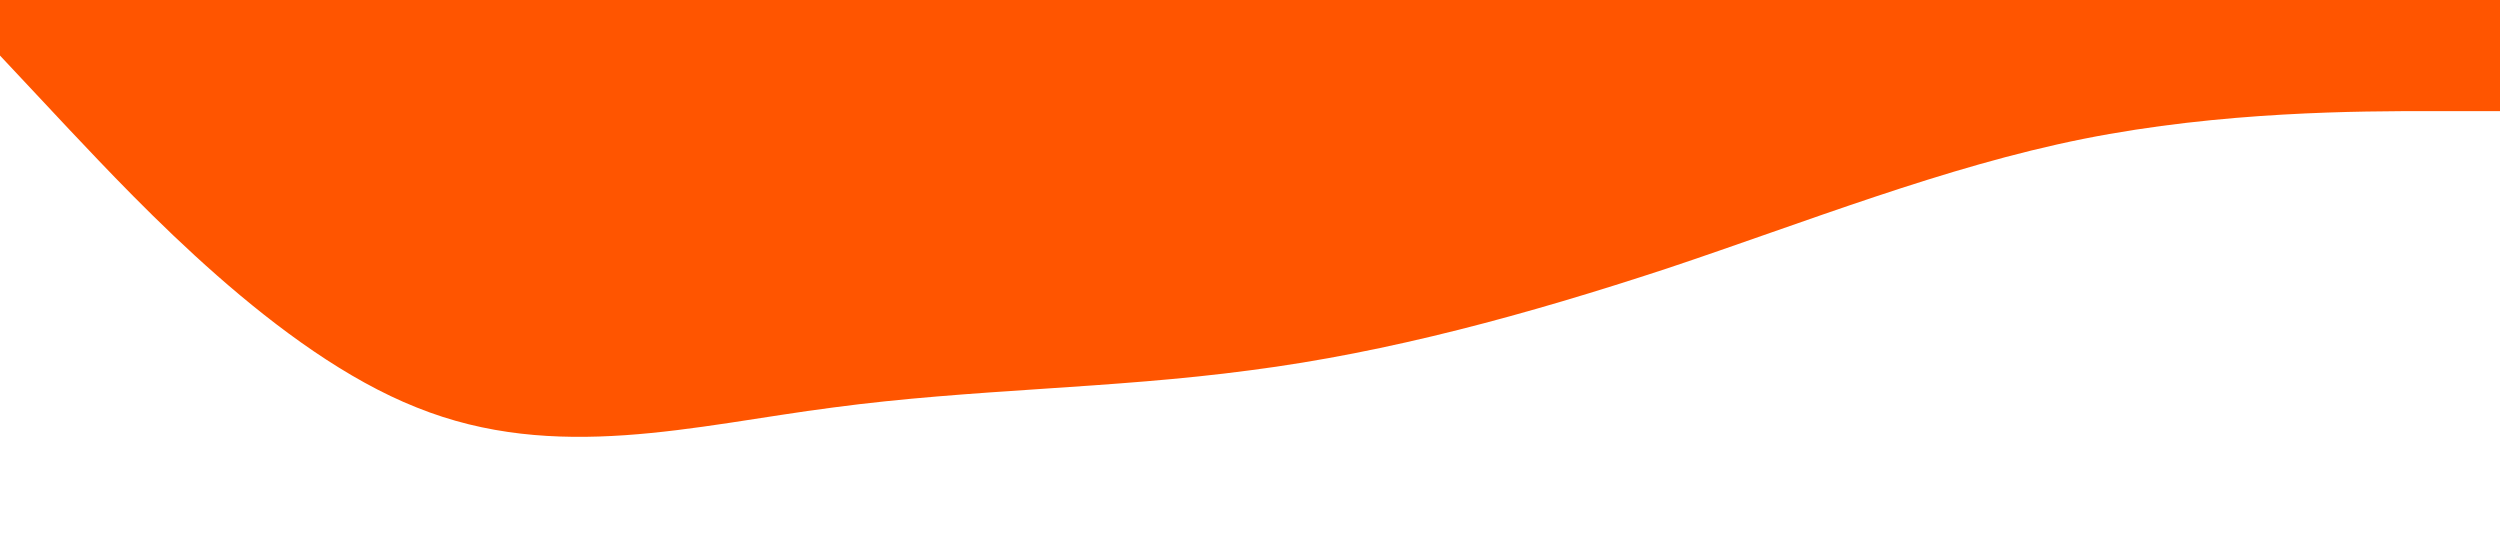
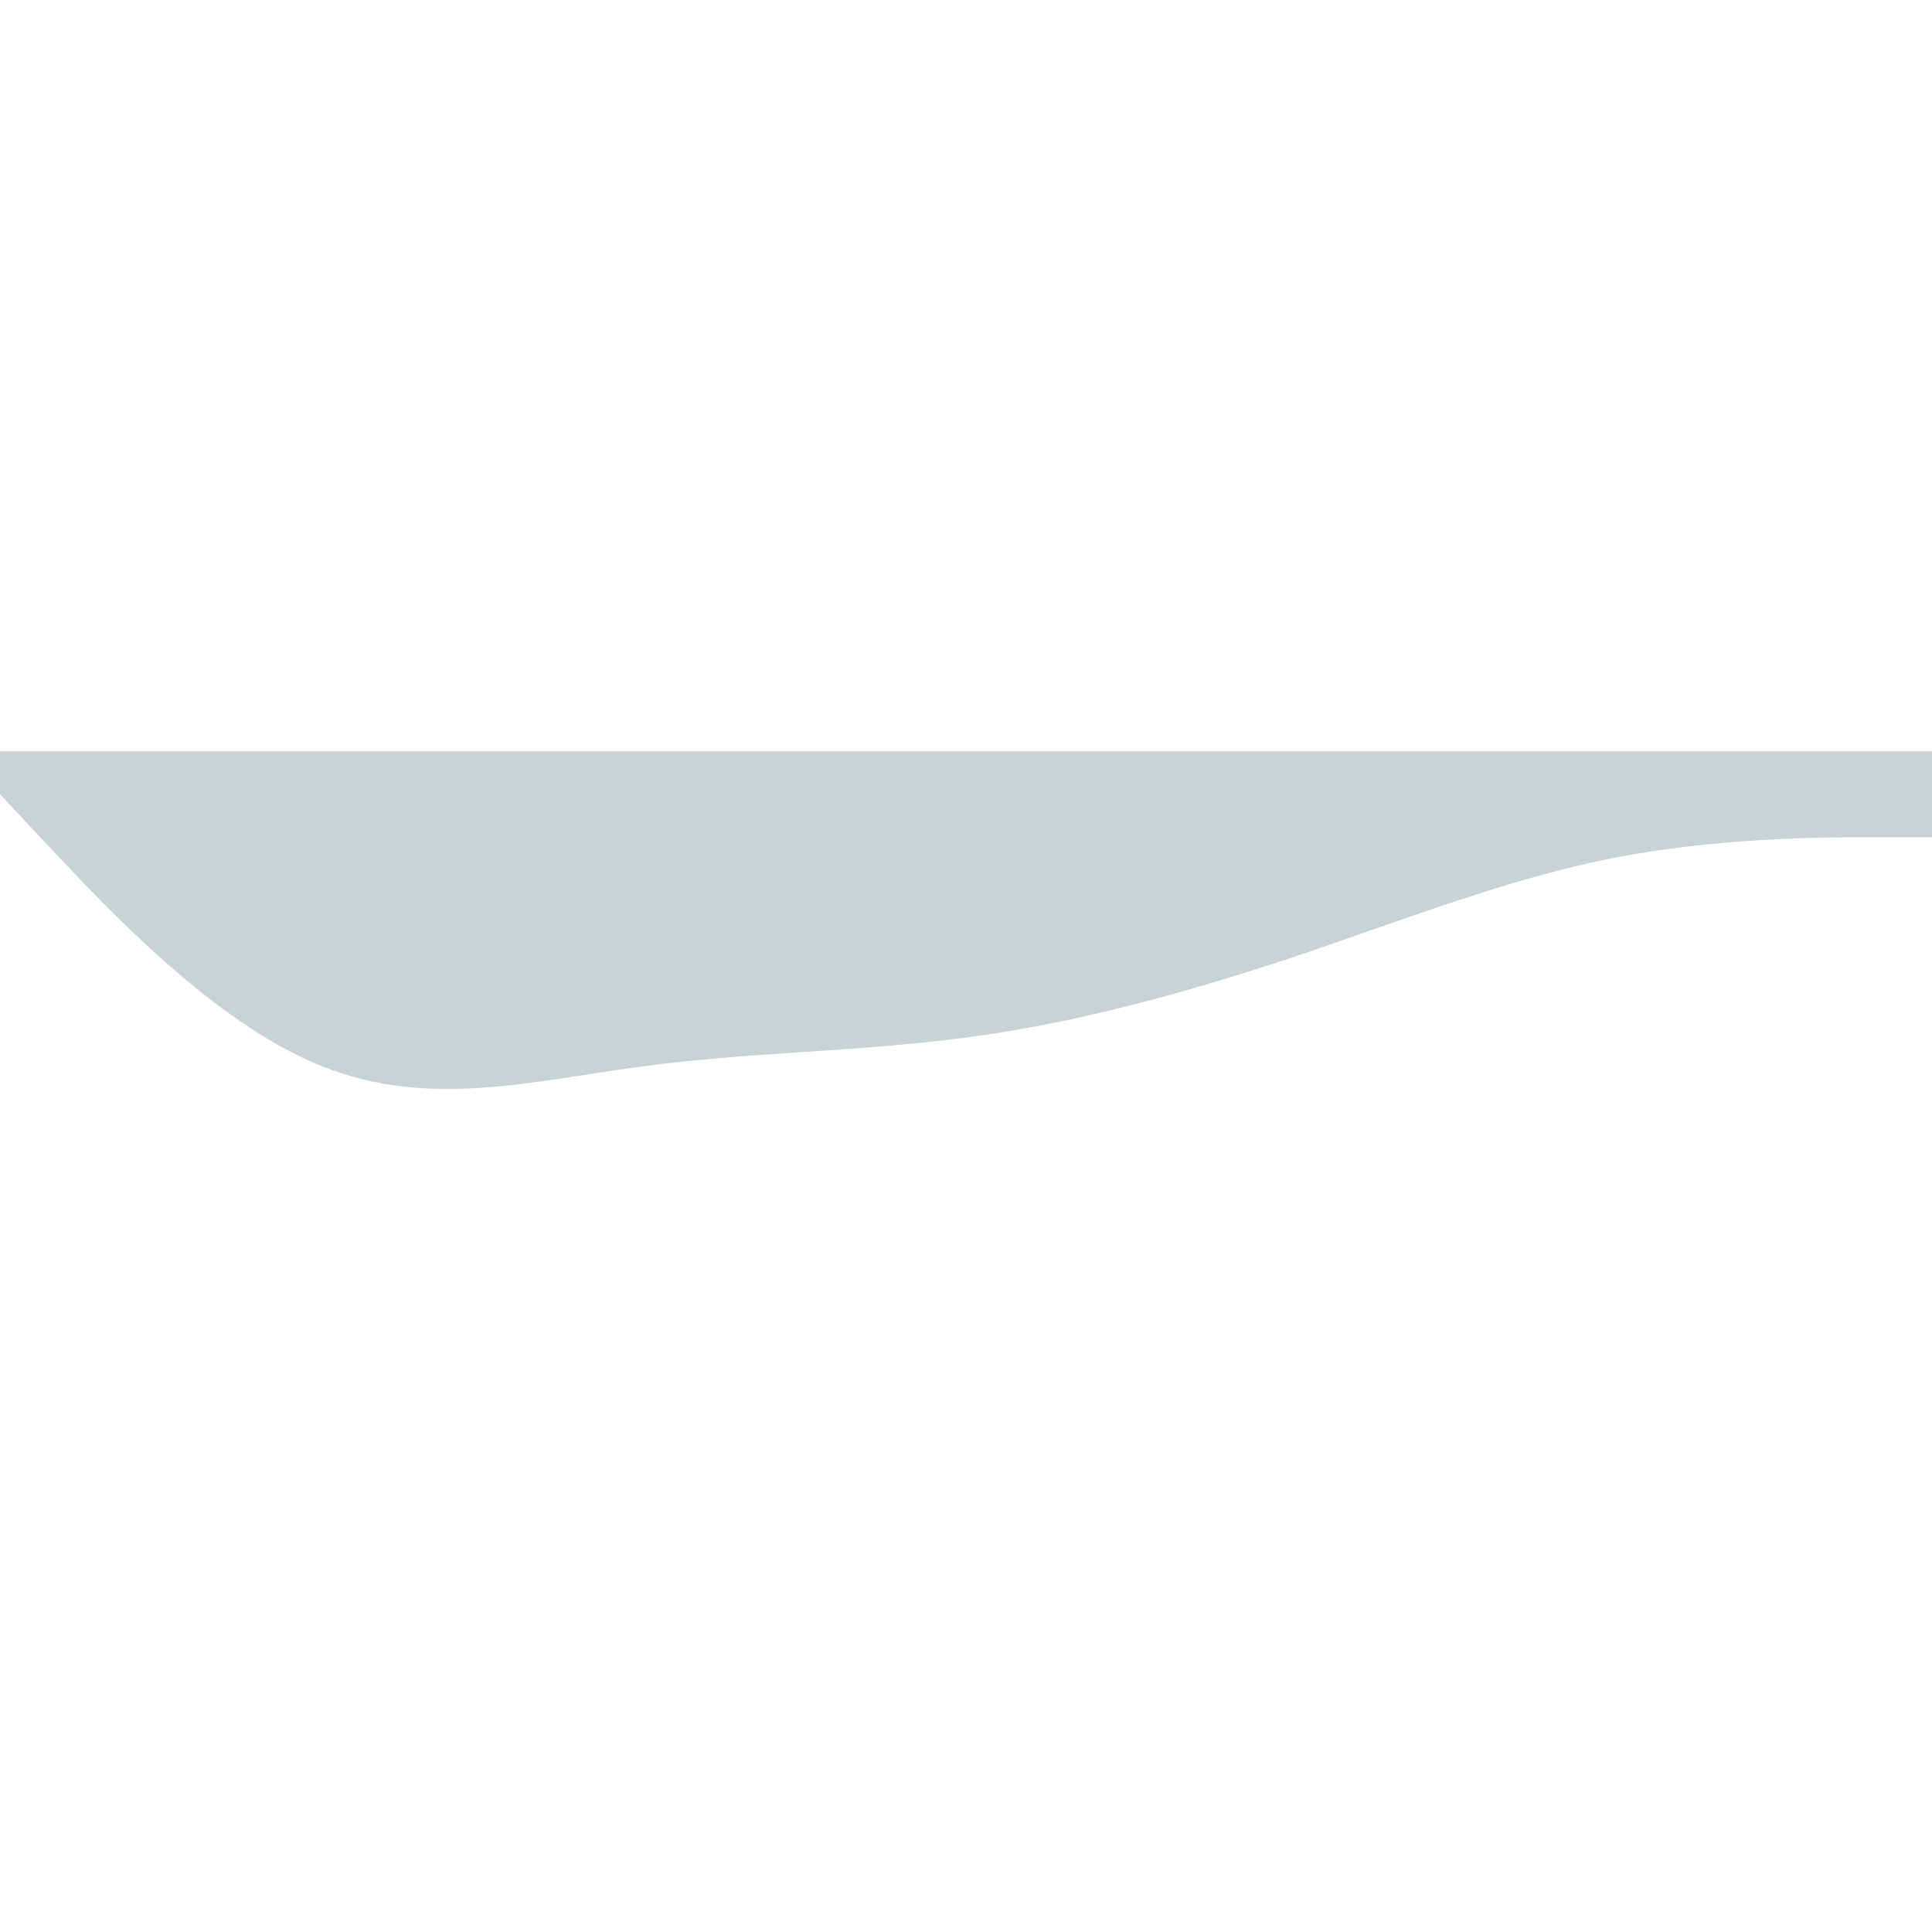
- <svg xmlns="http://www.w3.org/2000/svg" viewBox="0 0 1440 320">
-   <path fill="#ff5500" fill-opacity="1" d="M0,32L40,74.7C80,117,160,203,240,234.7C320,267,400,245,480,234.7C560,224,640,224,720,213.3C800,203,880,181,960,154.7C1040,128,1120,96,1200,80C1280,64,1360,64,1400,64L1440,64L1440,0L1400,0C1360,0,1280,0,1200,0C1120,0,1040,0,960,0C880,0,800,0,720,0C640,0,560,0,480,0C400,0,320,0,240,0C160,0,80,0,40,0L0,0Z" />
+ <svg xmlns="http://www.w3.org/2000/svg" id="SvgjsSvg1001" width="288" height="288" version="1.1">
+   <defs id="SvgjsDefs1002" />
+   <g id="SvgjsG1008">
+     <svg viewBox="0 0 1440 320" width="288" height="288">
+       <path fill="#c7d3d4" d="M0,32L40,74.7C80,117,160,203,240,234.7C320,267,400,245,480,234.7C560,224,640,224,720,213.3C800,203,880,181,960,154.7C1040,128,1120,96,1200,80C1280,64,1360,64,1400,64L1440,64L1440,0L1400,0C1360,0,1280,0,1200,0C1120,0,1040,0,960,0C880,0,800,0,720,0C640,0,560,0,480,0C400,0,320,0,240,0C160,0,80,0,40,0L0,0Z" class="colorf50 svgShape" />
+     </svg>
+   </g>
</svg>
